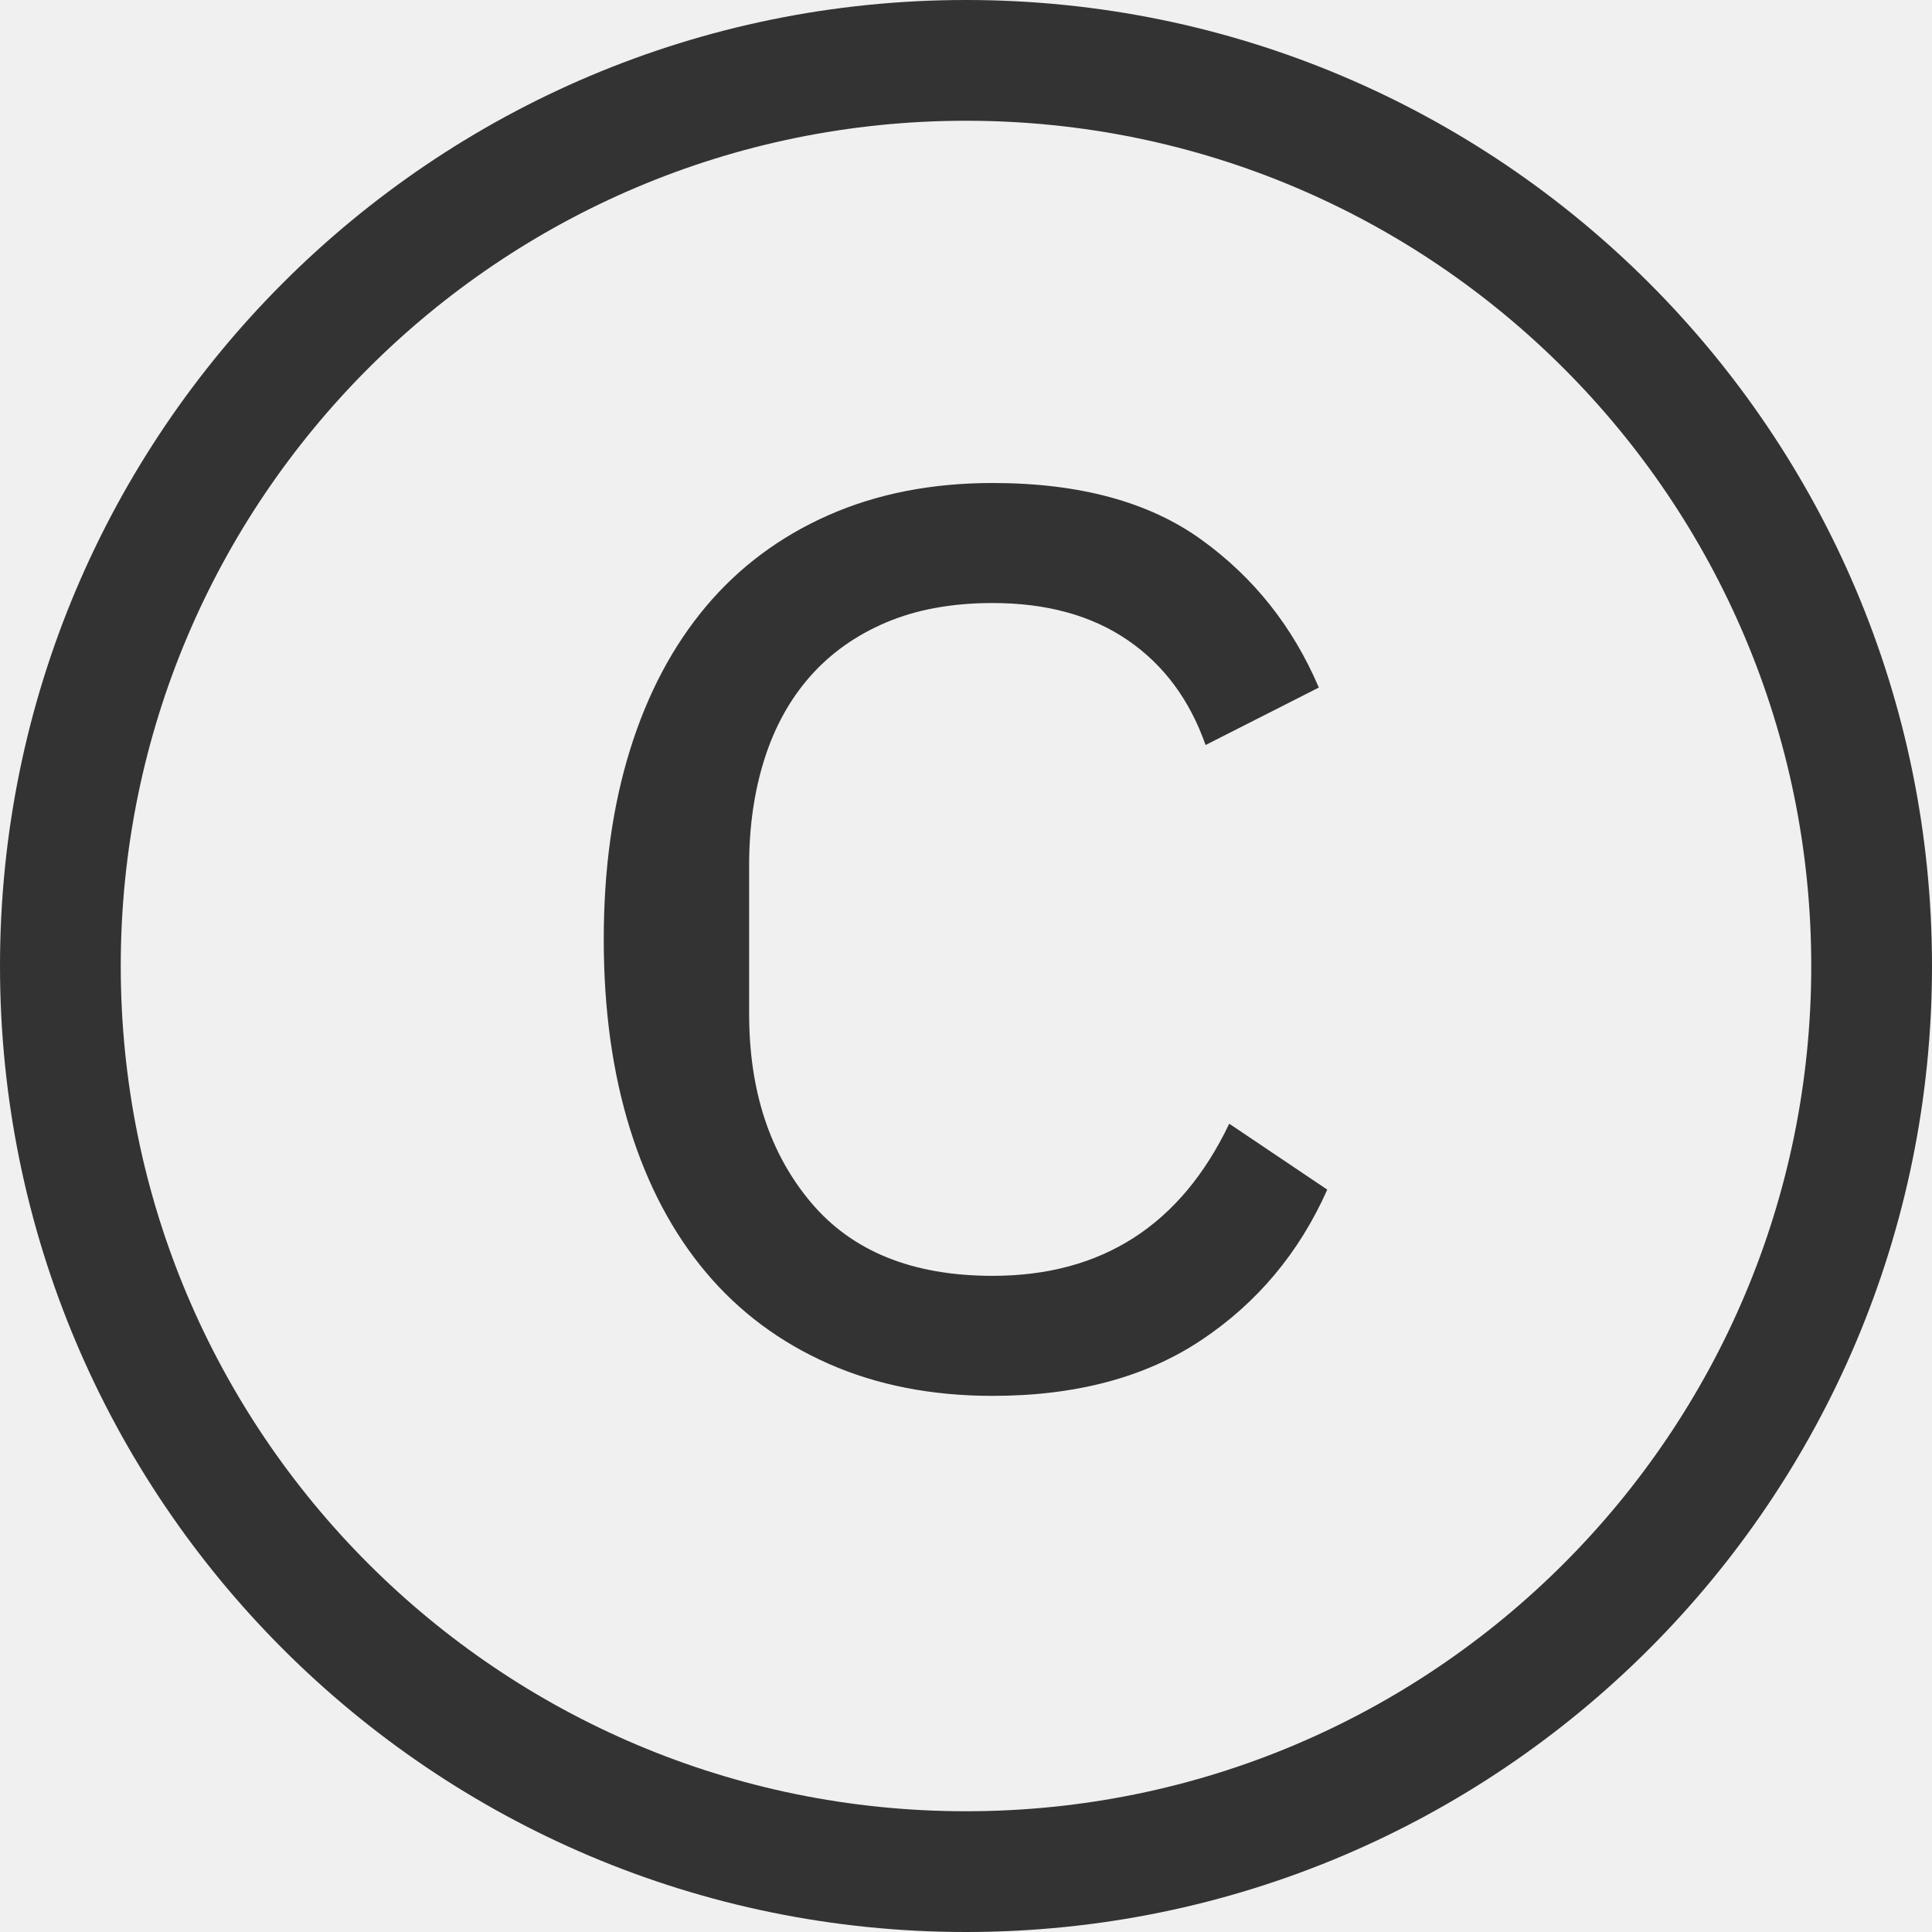
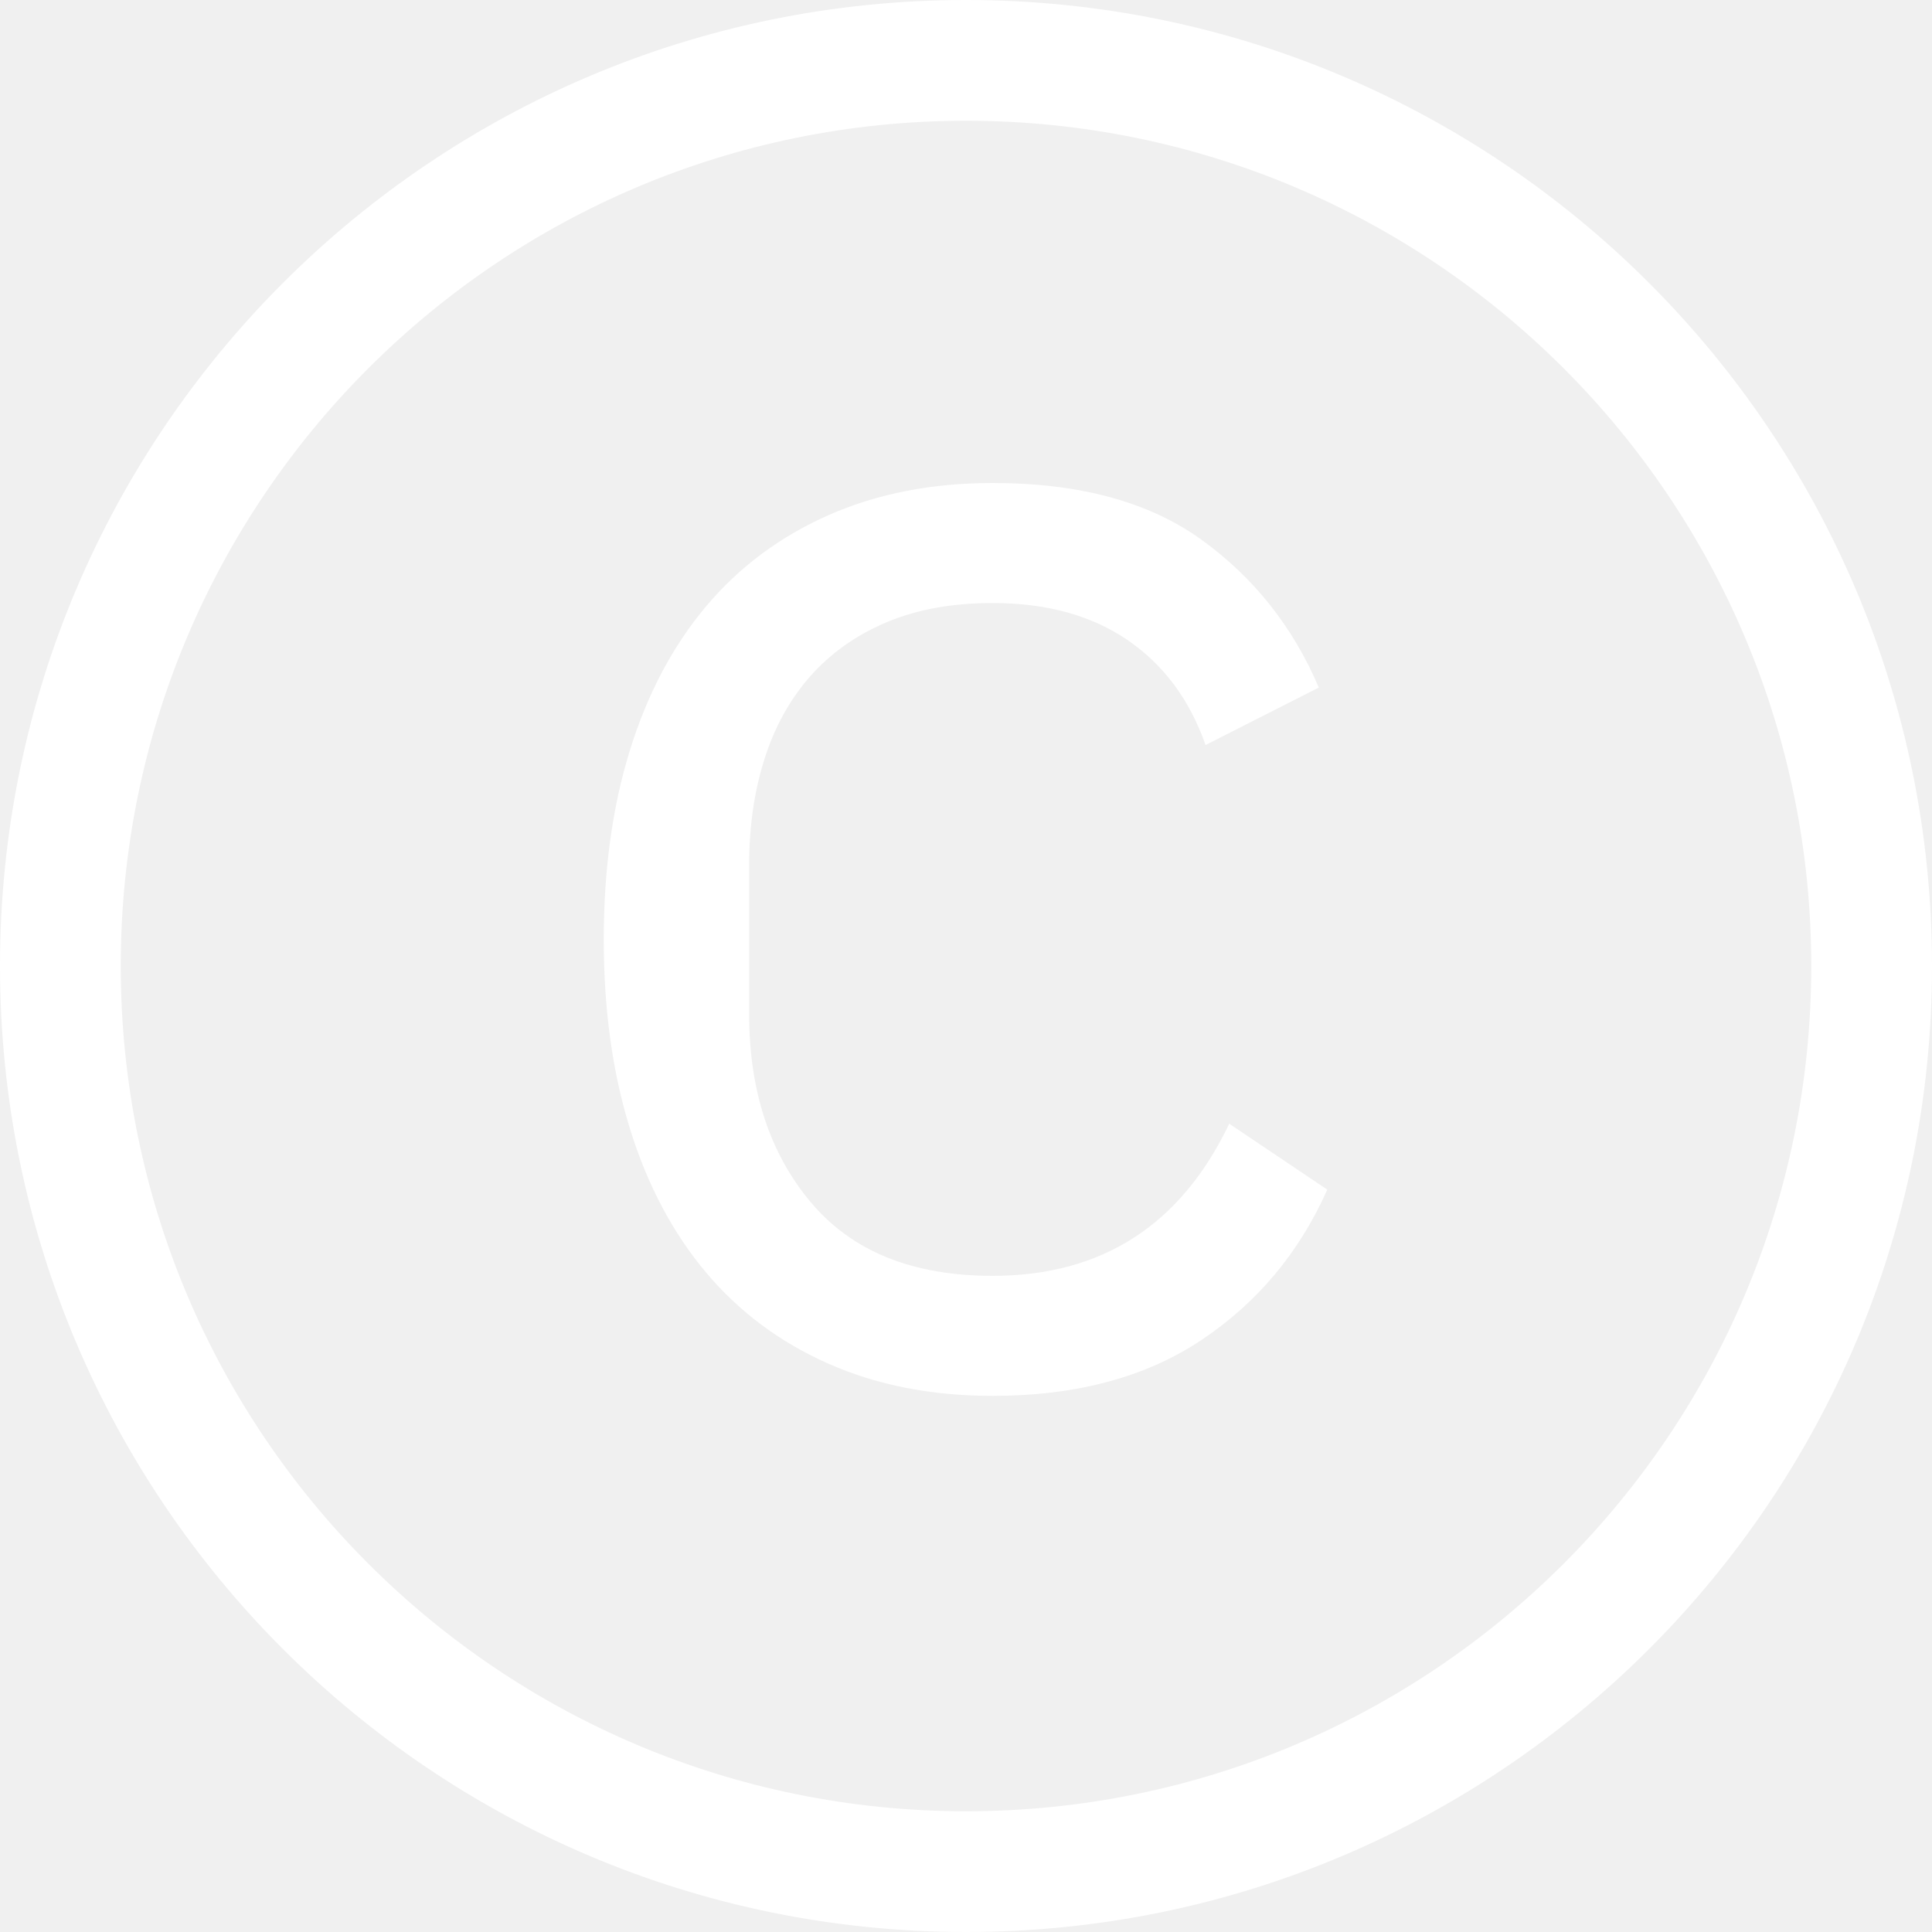
<svg xmlns="http://www.w3.org/2000/svg" width="16px" height="16px" viewBox="0 0 16 16" version="1.1" aria-labelledby="copyright">
  <g id="Symbols" stroke="none" stroke-width="1" fill="none" fill-rule="evenodd">
-     <g id="navigations/footer/black-copy-2" transform="translate(-120, -744)" fill="#333333" fill-rule="nonzero">
+     <g id="navigations/footer/black-copy-2" transform="translate(-120, -744)" fill="#ffffff" fill-rule="nonzero">
      <g id="Copyright" transform="translate(120, 741)">
        <path d="M8,3 C12.418,3 16,6.582 16,11 C16,15.418 12.418,19 8,19 C3.582,19 0,15.418 0,11 C0,6.582 3.582,3 8,3 Z M8,4 C4.134,4 1,7.134 1,11 C1,14.866 4.134,18 8,18 C11.866,18 15,14.866 15,11 C15,7.134 11.866,4 8,4 Z M8.22,7 C8.939,7 9.515,7.156 9.949,7.469 C10.383,7.782 10.707,8.19 10.922,8.694 L9.984,9.17 C9.853,8.797 9.639,8.507 9.34,8.302 C9.041,8.097 8.668,7.994 8.22,7.994 C7.884,7.994 7.59,8.048 7.338,8.155 C7.086,8.262 6.876,8.412 6.708,8.603 C6.54,8.794 6.414,9.023 6.33,9.289 C6.246,9.555 6.204,9.847 6.204,10.164 L6.204,11.396 C6.204,12.031 6.374,12.551 6.715,12.957 C7.056,13.363 7.557,13.566 8.22,13.566 C9.125,13.566 9.779,13.146 10.18,12.306 L10.992,12.852 C10.759,13.375 10.411,13.79 9.949,14.098 C9.487,14.406 8.911,14.56 8.22,14.56 C7.716,14.56 7.263,14.471 6.862,14.294 C6.461,14.117 6.122,13.865 5.847,13.538 C5.572,13.211 5.362,12.815 5.217,12.348 C5.072,11.881 5,11.359 5,10.78 C5,10.201 5.072,9.679 5.217,9.212 C5.362,8.745 5.572,8.349 5.847,8.022 C6.122,7.695 6.461,7.443 6.862,7.266 C7.263,7.089 7.716,7 8.22,7 Z" id="Combined-Shape" />
      </g>
    </g>
  </g>
</svg>
